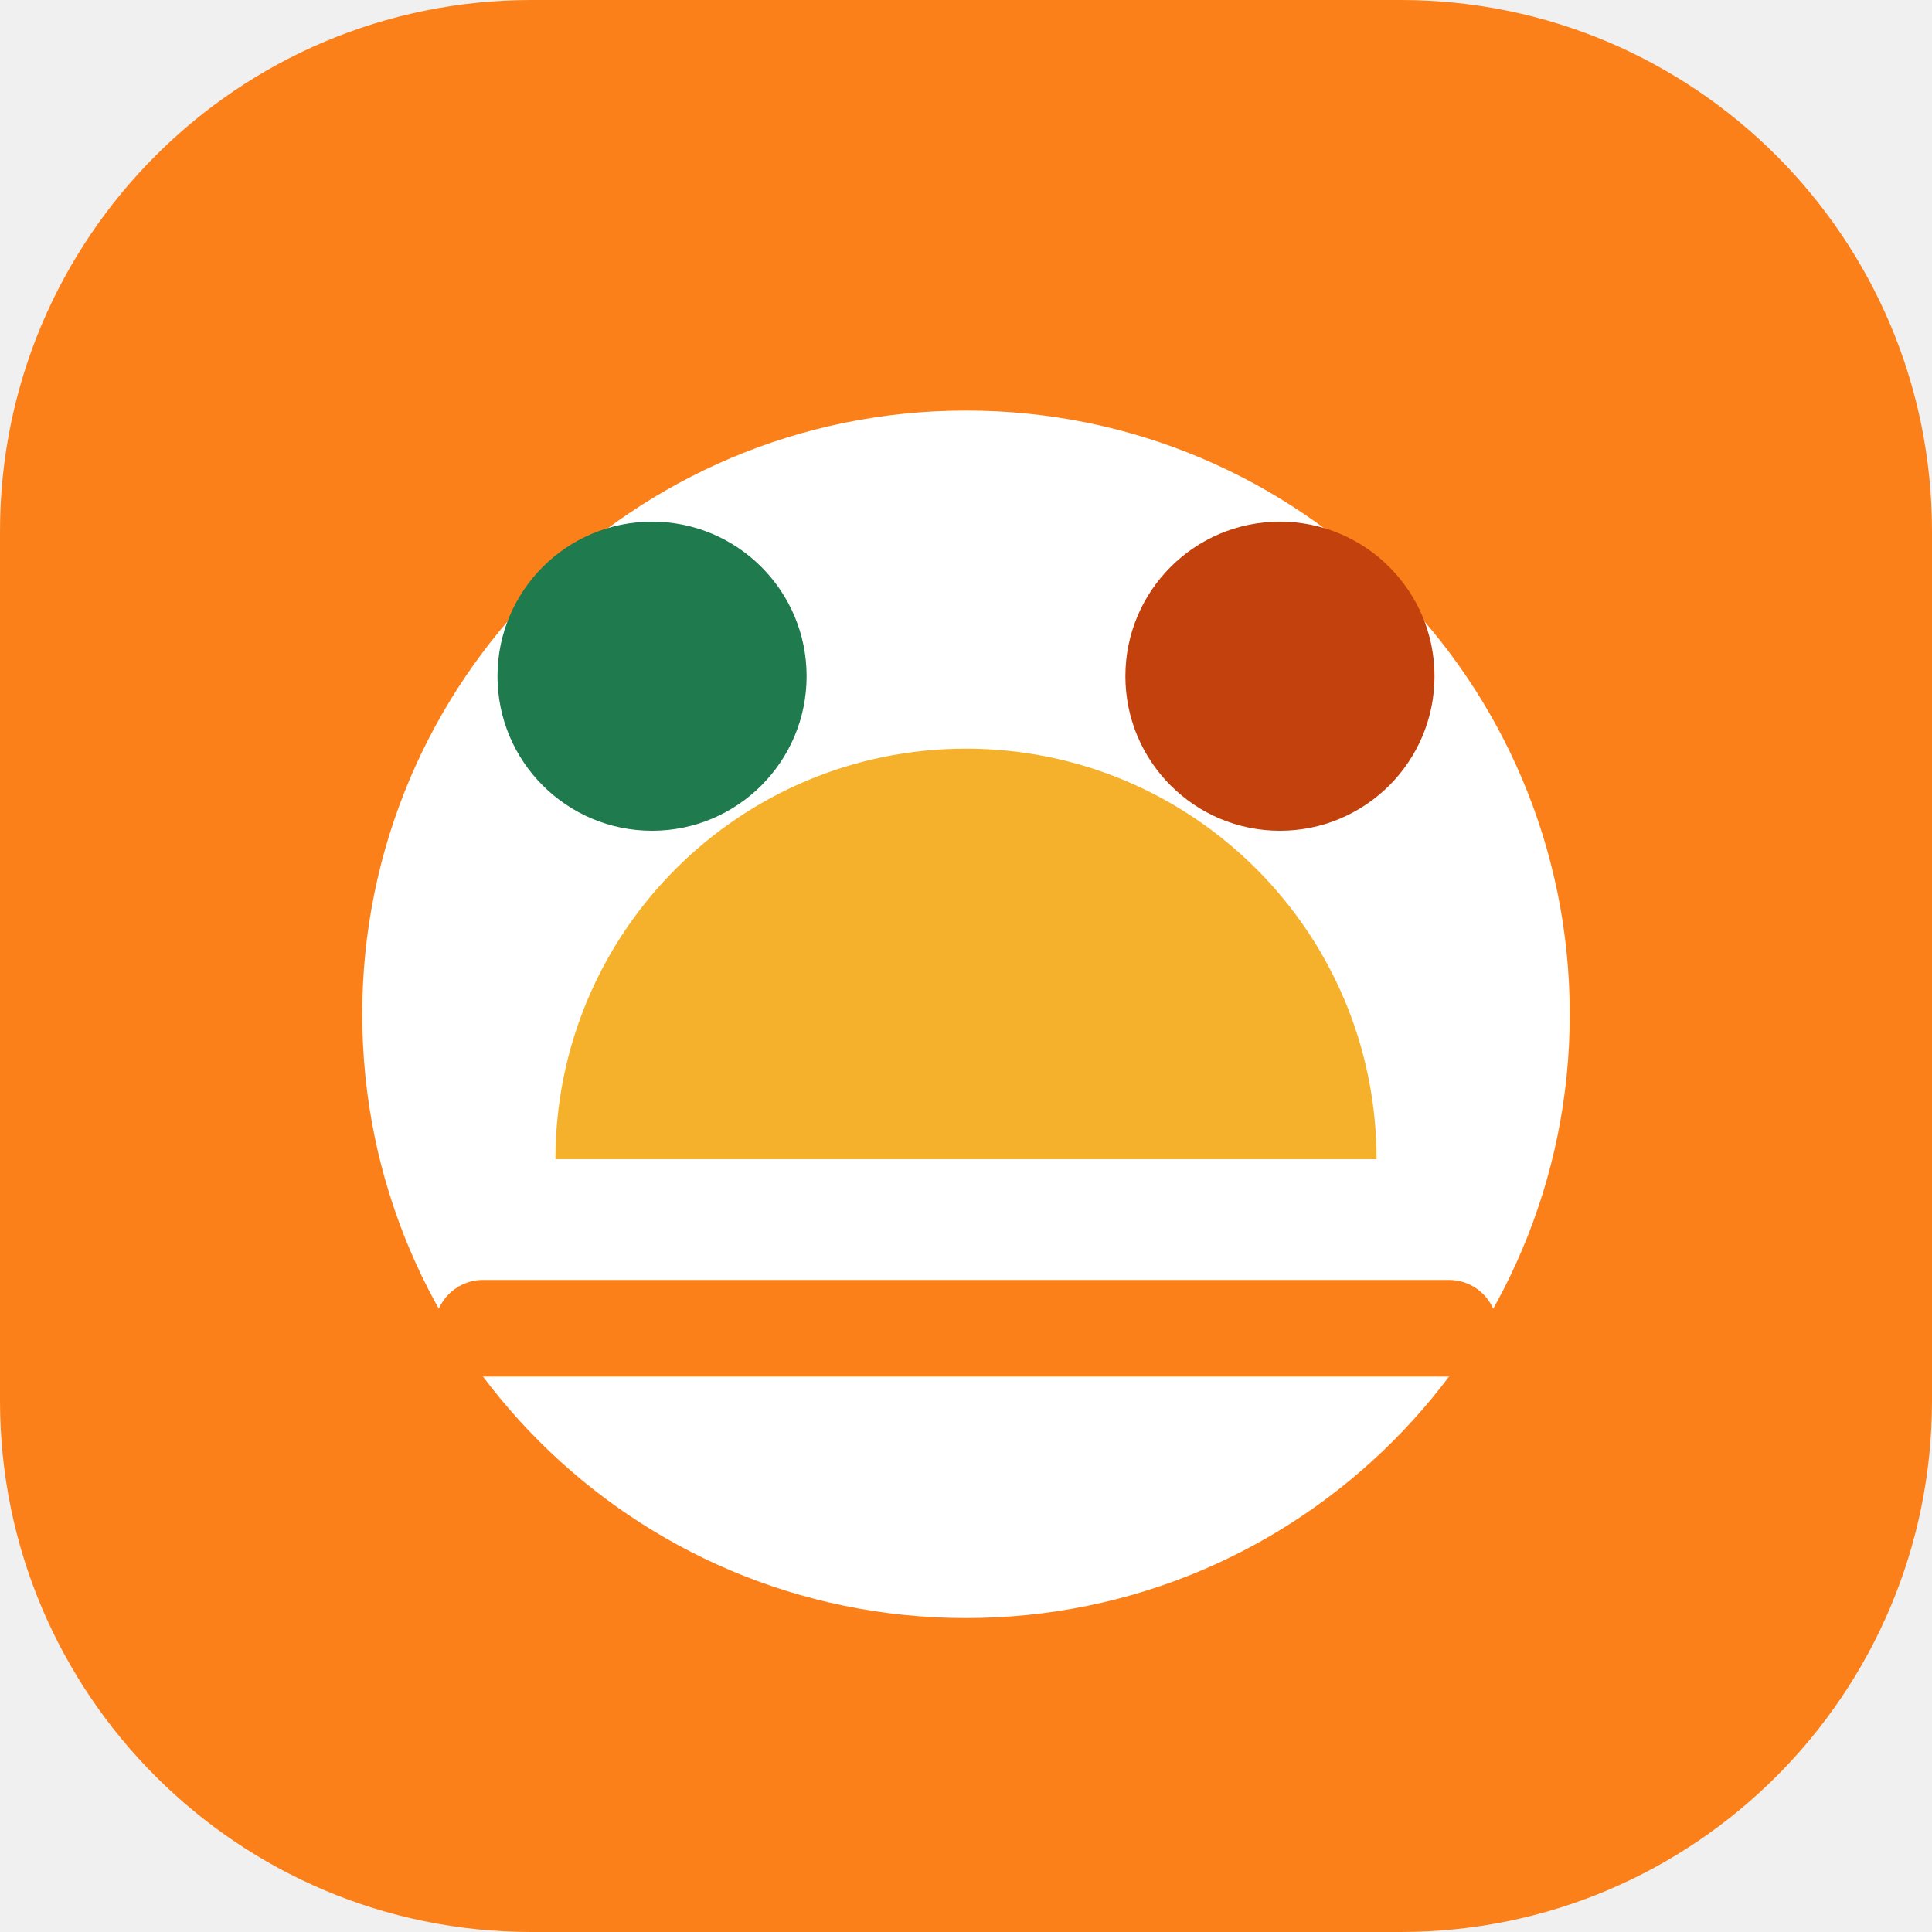
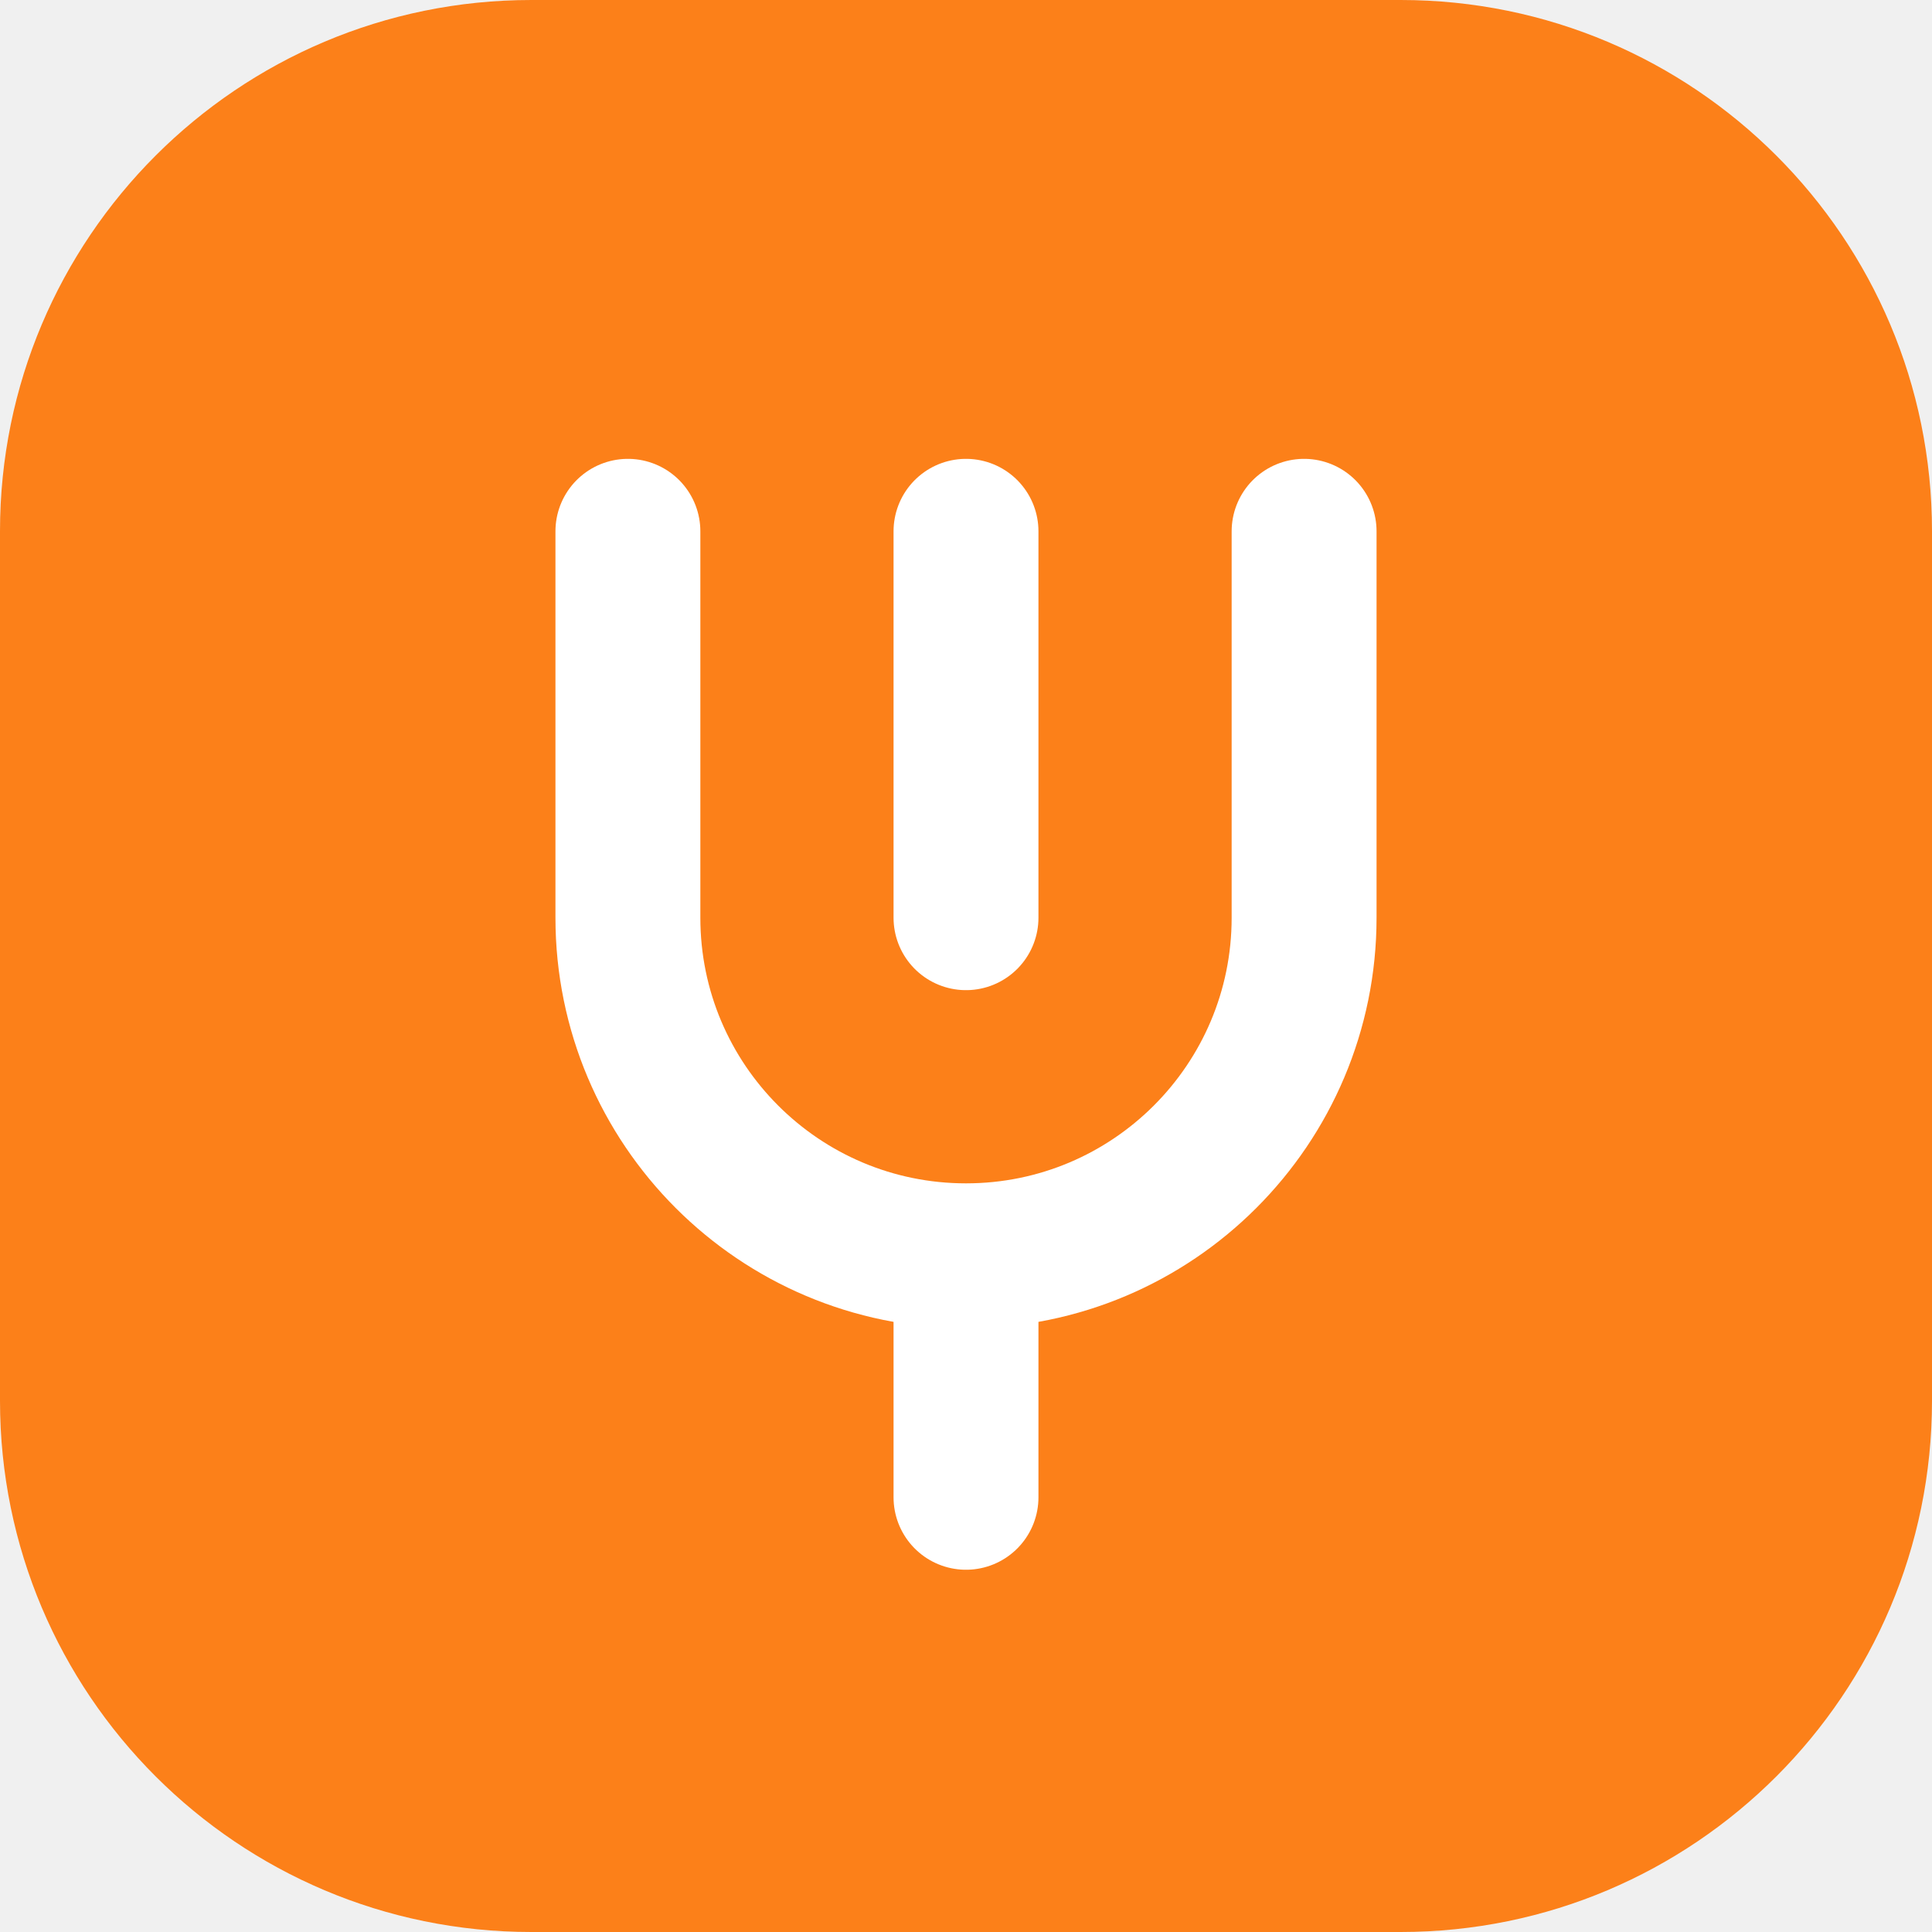
<svg xmlns="http://www.w3.org/2000/svg" viewBox="0 0 40 40">
  <rect width="40" height="40" rx="11" fill="#FC8019" />
-   <circle cx="20" cy="21" r="12.5" fill="#fff" />
-   <path d="M11.5 24a8.5 8.5 0 0 1 17 0z" fill="#F6B12C" />
-   <circle cx="13.5" cy="14" r="3.2" fill="#1F7A4D" />
-   <circle cx="26.5" cy="14" r="3.2" fill="#C2410C" />
-   <path d="M10 27.5h20" stroke="#FC8019" stroke-width="2" stroke-linecap="round" />
+   <path d="M13 11v8M20 11v8M27 11v8M13 19a7 7 0 0 0 14 0M20 26v5" stroke="#fff" stroke-width="3" stroke-linecap="round" fill="none" />
</svg>
